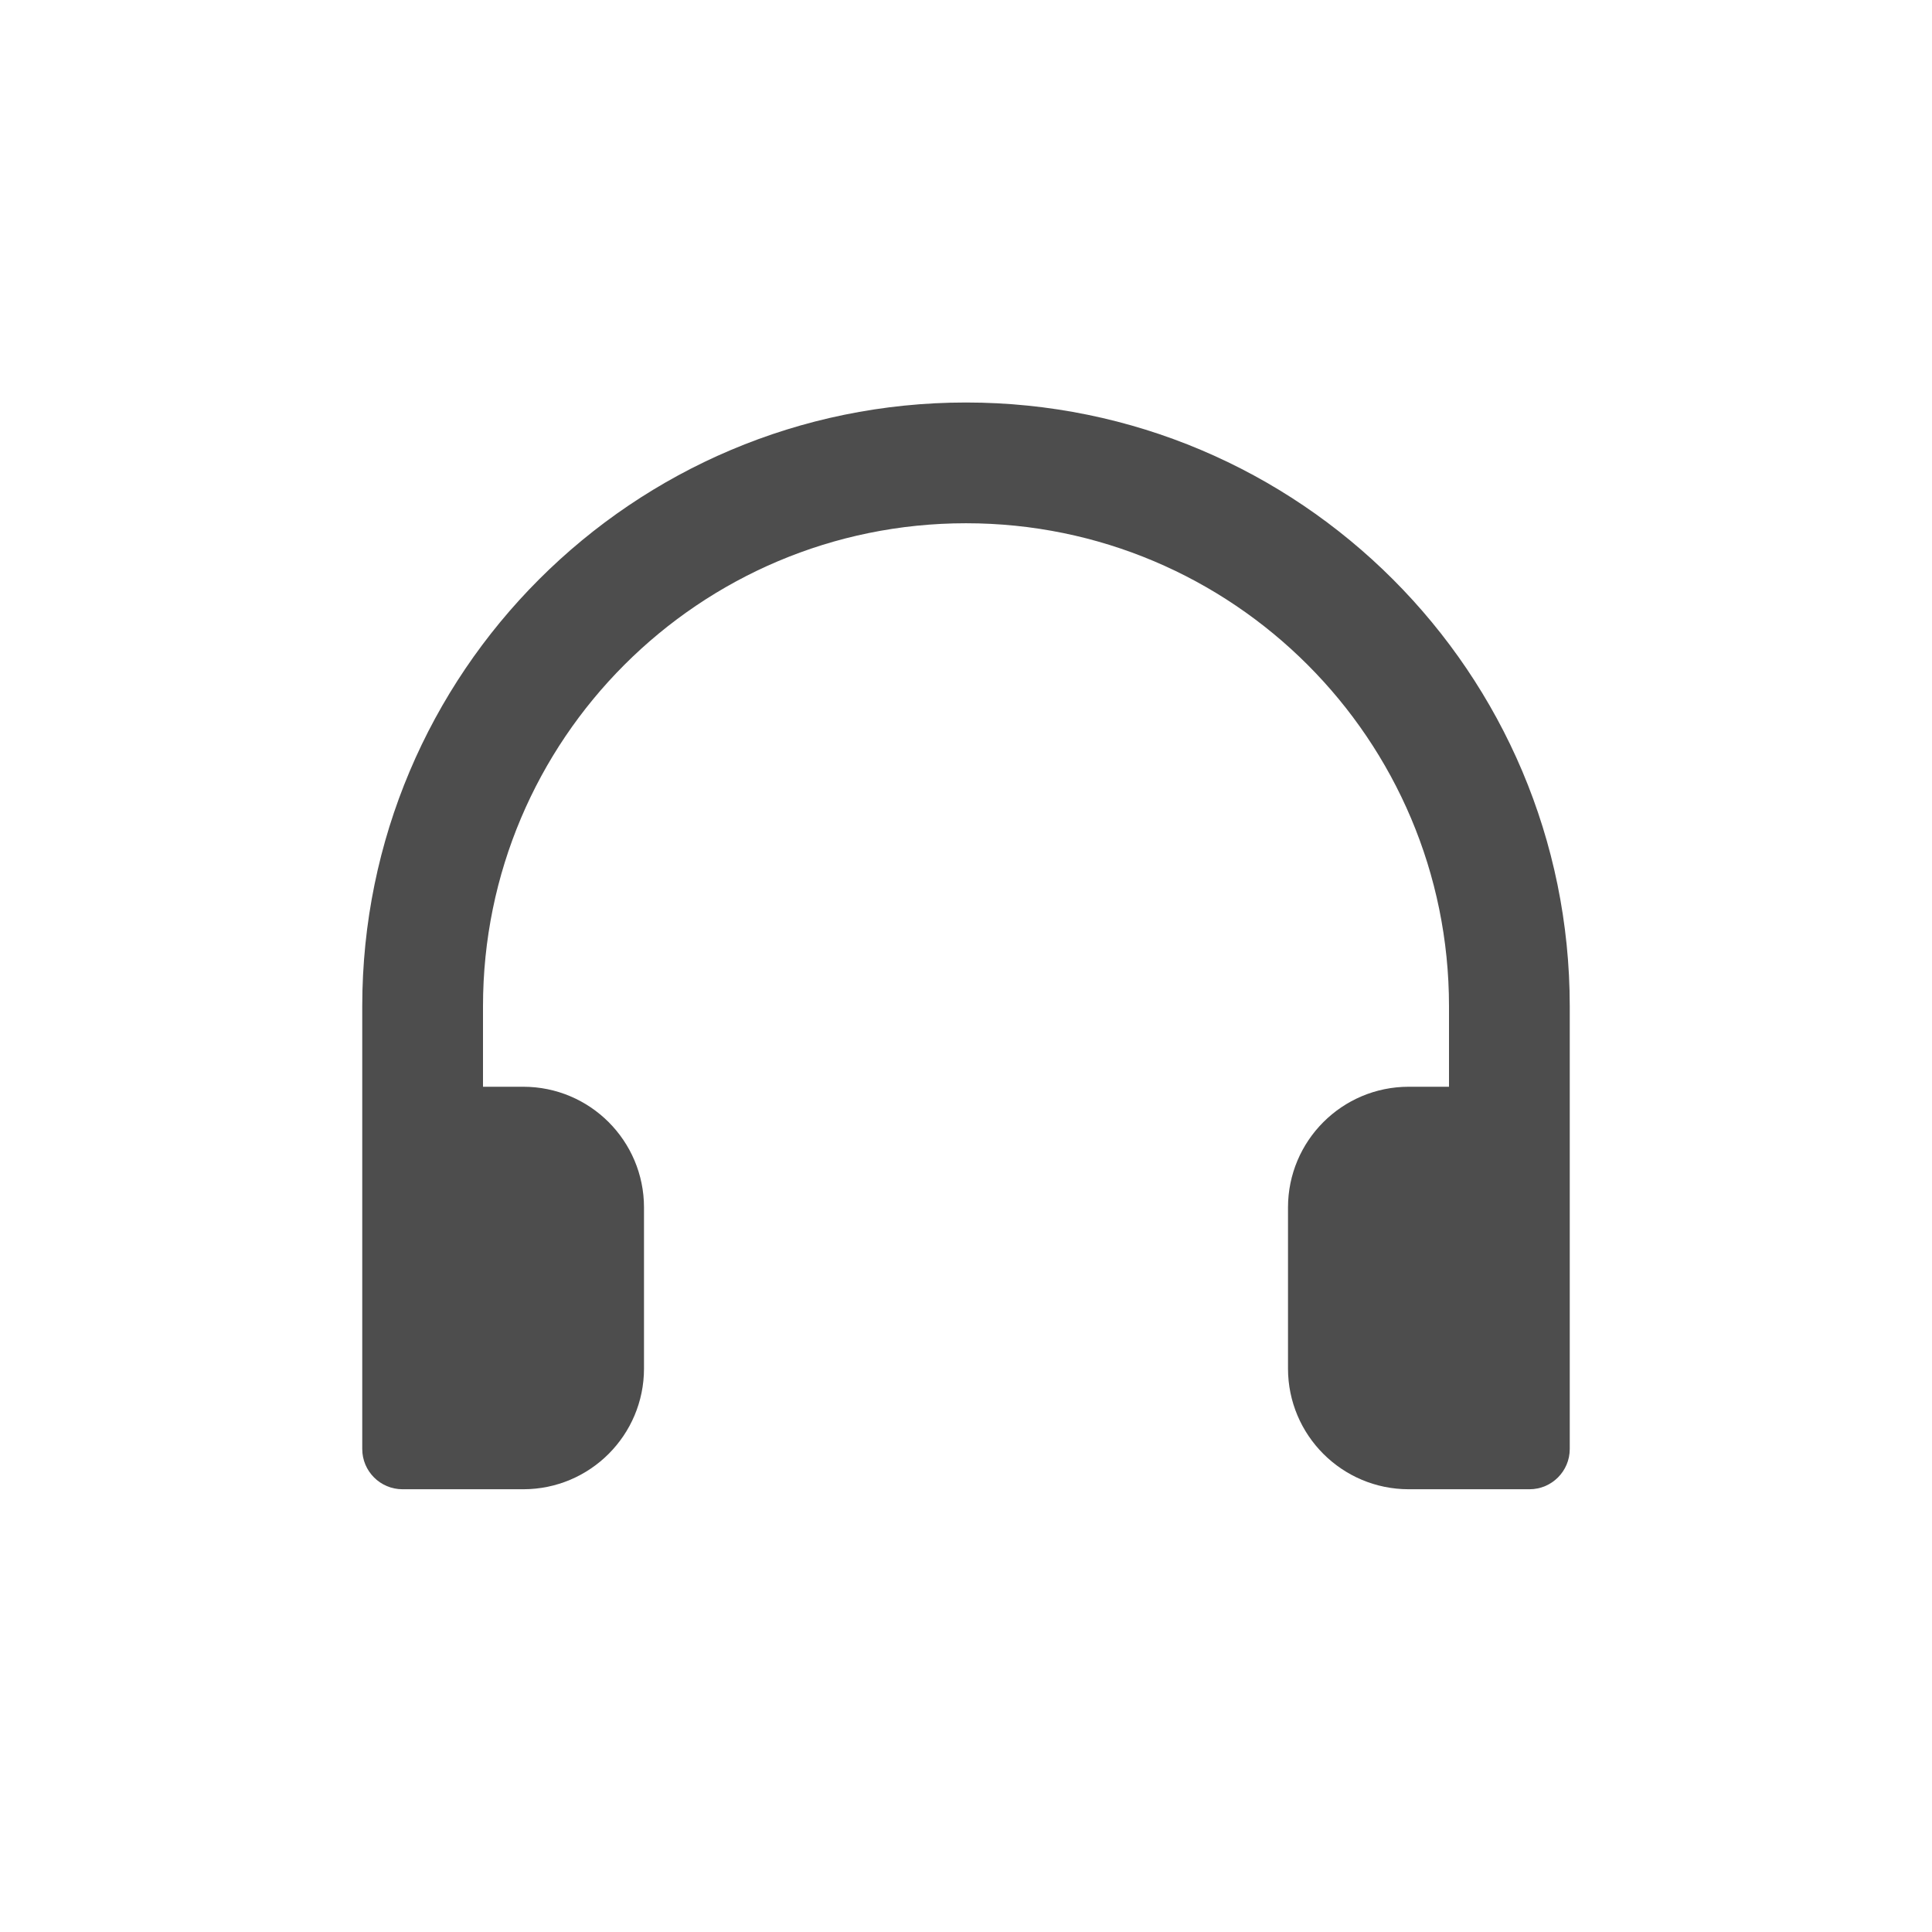
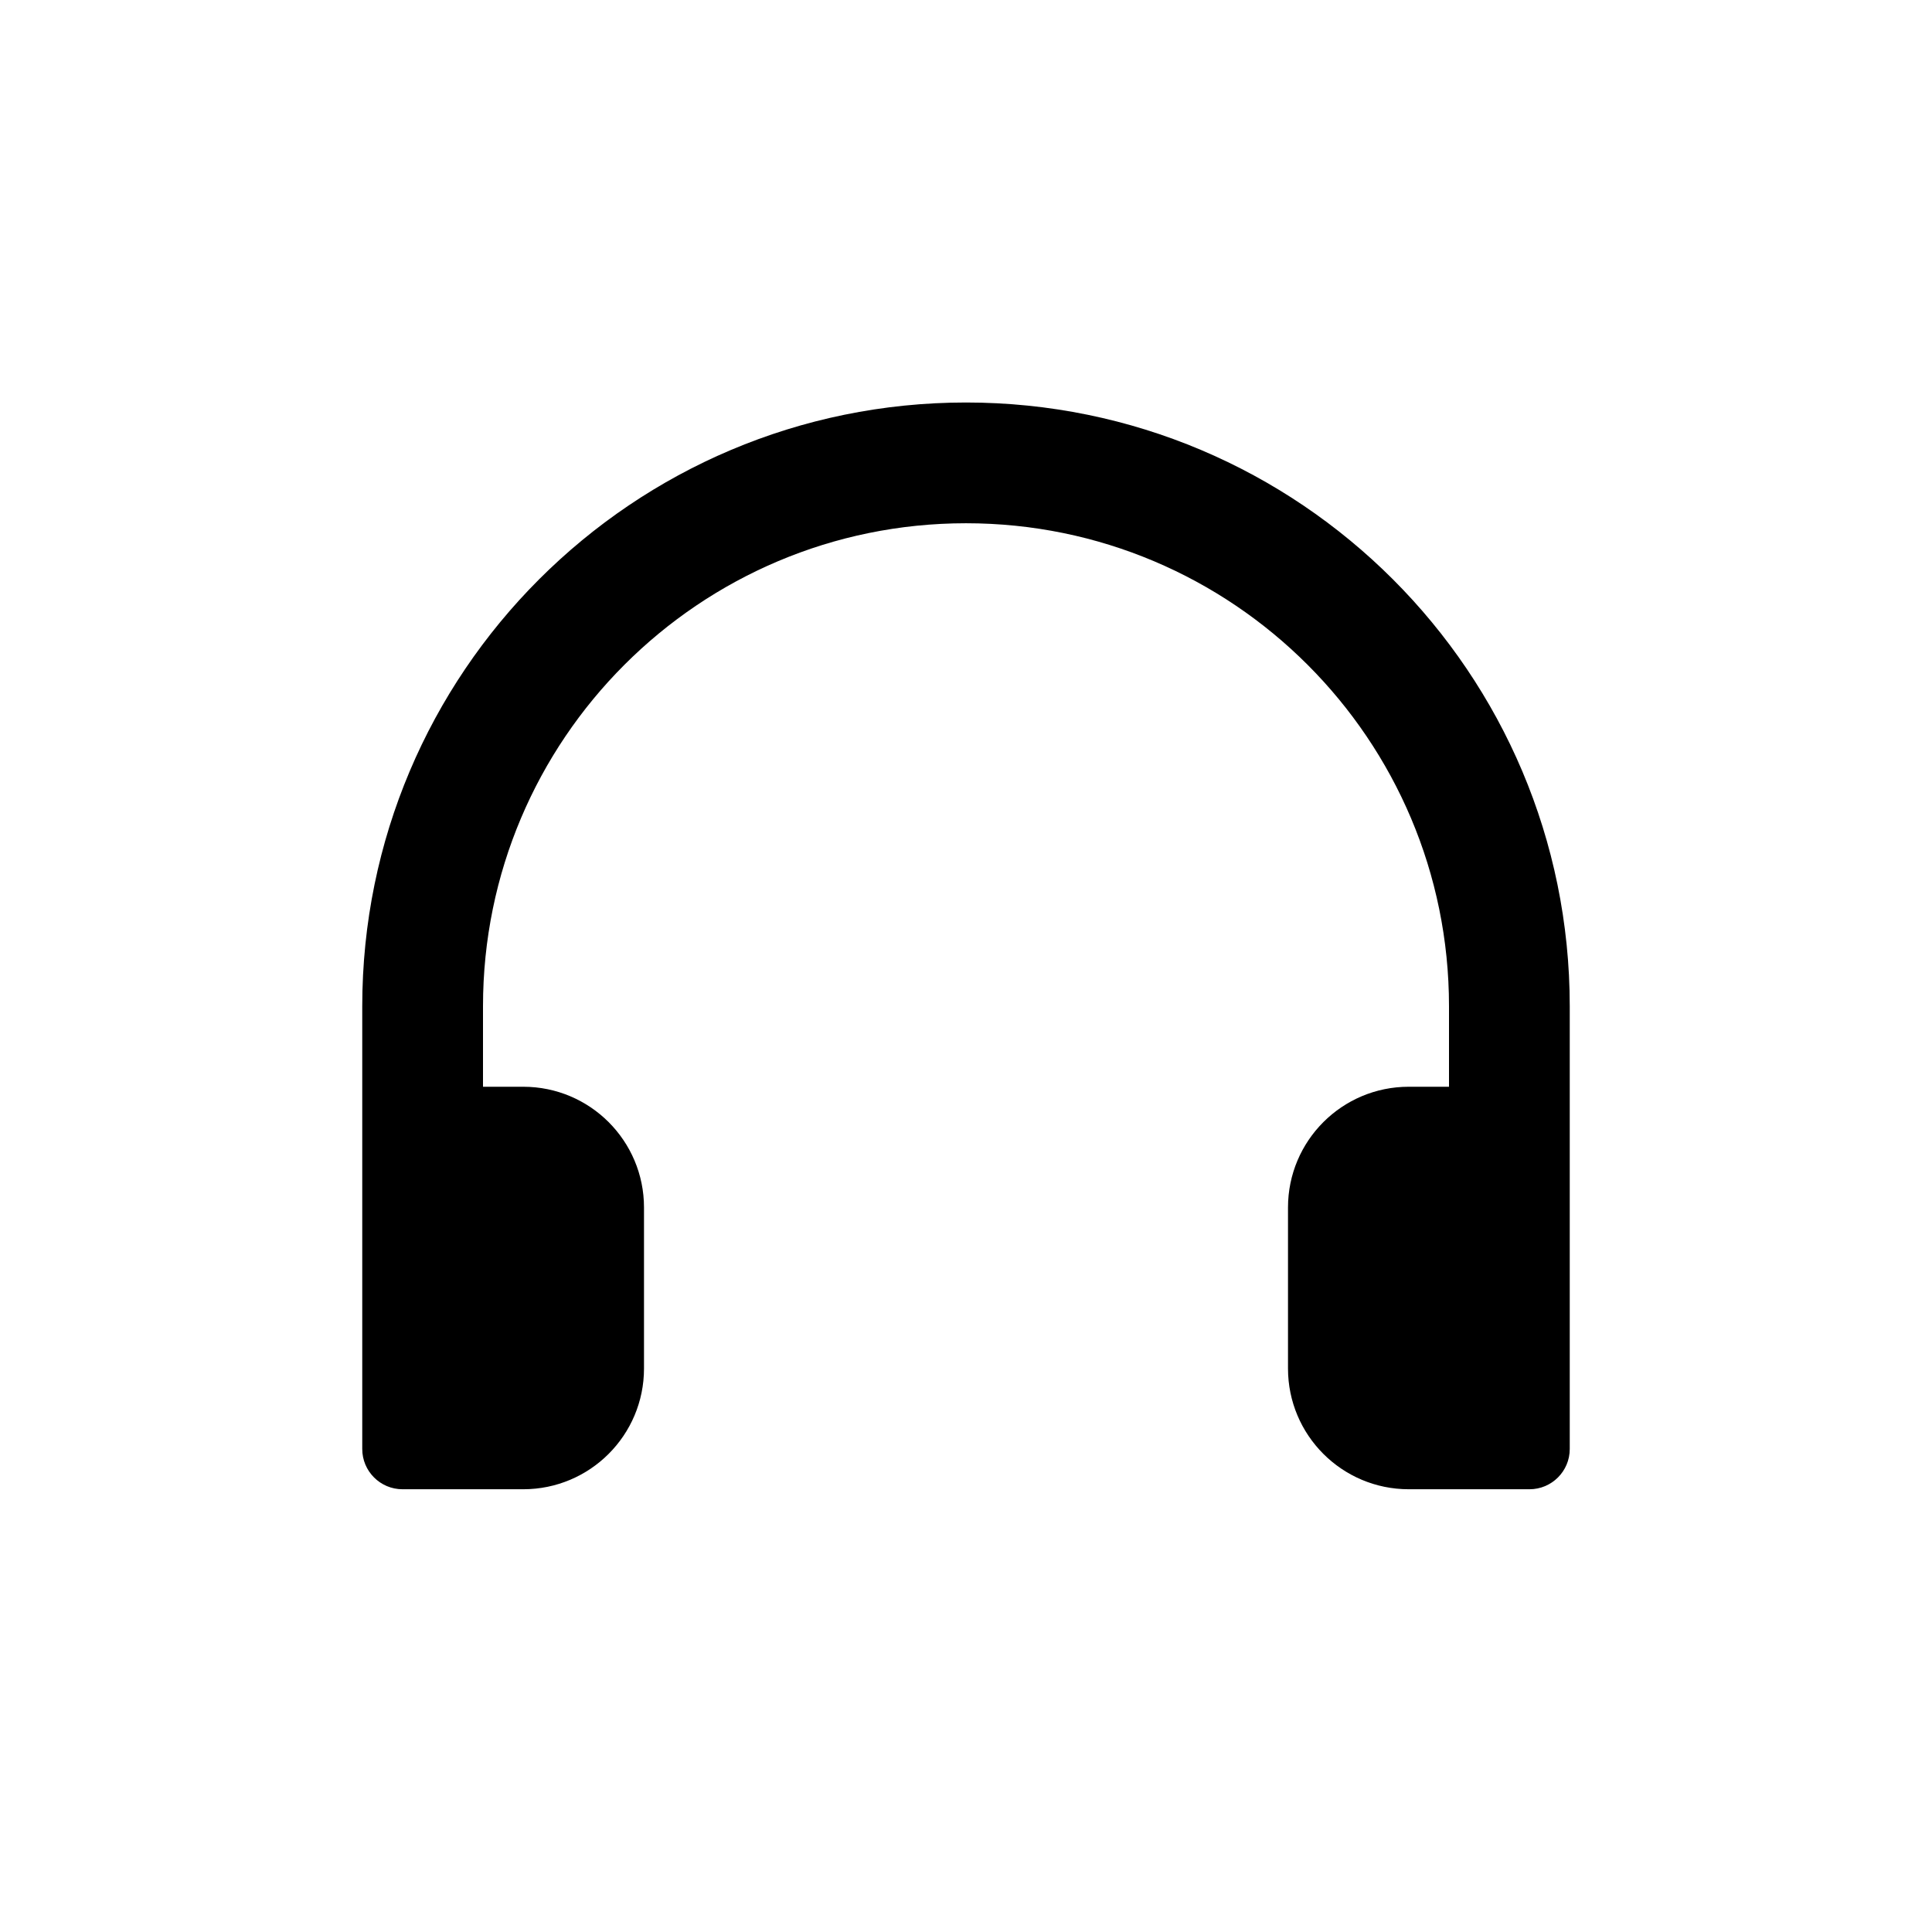
- <svg xmlns="http://www.w3.org/2000/svg" width="48" height="48" viewBox="0 0 48 48" fill="none">
-   <path fill-rule="evenodd" clip-rule="evenodd" d="M36 25V33V34V37H38C38.552 37 39 36.552 39 36V25C39 16.716 32.284 10 24 10C15.716 10 9 16.716 9 25V36C9 36.552 9.448 37 10 37H12V34V33V25C12 18.373 17.373 13 24 13C30.627 13 36 18.373 36 25Z" fill="#4D4D4D" />
-   <path d="M12 27H13C14.657 27 16 28.343 16 30V34C16 35.657 14.657 37 13 37H12V27Z" fill="#4D4D4D" />
-   <path d="M36 27H35C33.343 27 32 28.343 32 30V34C32 35.657 33.343 37 35 37H36V27Z" fill="#4D4D4D" />
+ <svg xmlns="http://www.w3.org/2000/svg" viewBox="0 0 48 48">
+   <path d="M36 25V27H35C33.343 27 32 28.343 32 30V34C32 35.657 33.343 37 35 37H38C38.552 37 39 36.552 39 36V25C39 16.716 32.284 10 24 10C15.716 10 9 16.716 9 25V36C9 36.552 9.448 37 10 37H13C14.657 37 16 35.657 16 34V30C16 28.343 14.657 27 13 27H12V25C12 18.373 17.373 13 24 13C30.627 13 36 18.373 36 25Z" />
</svg>
